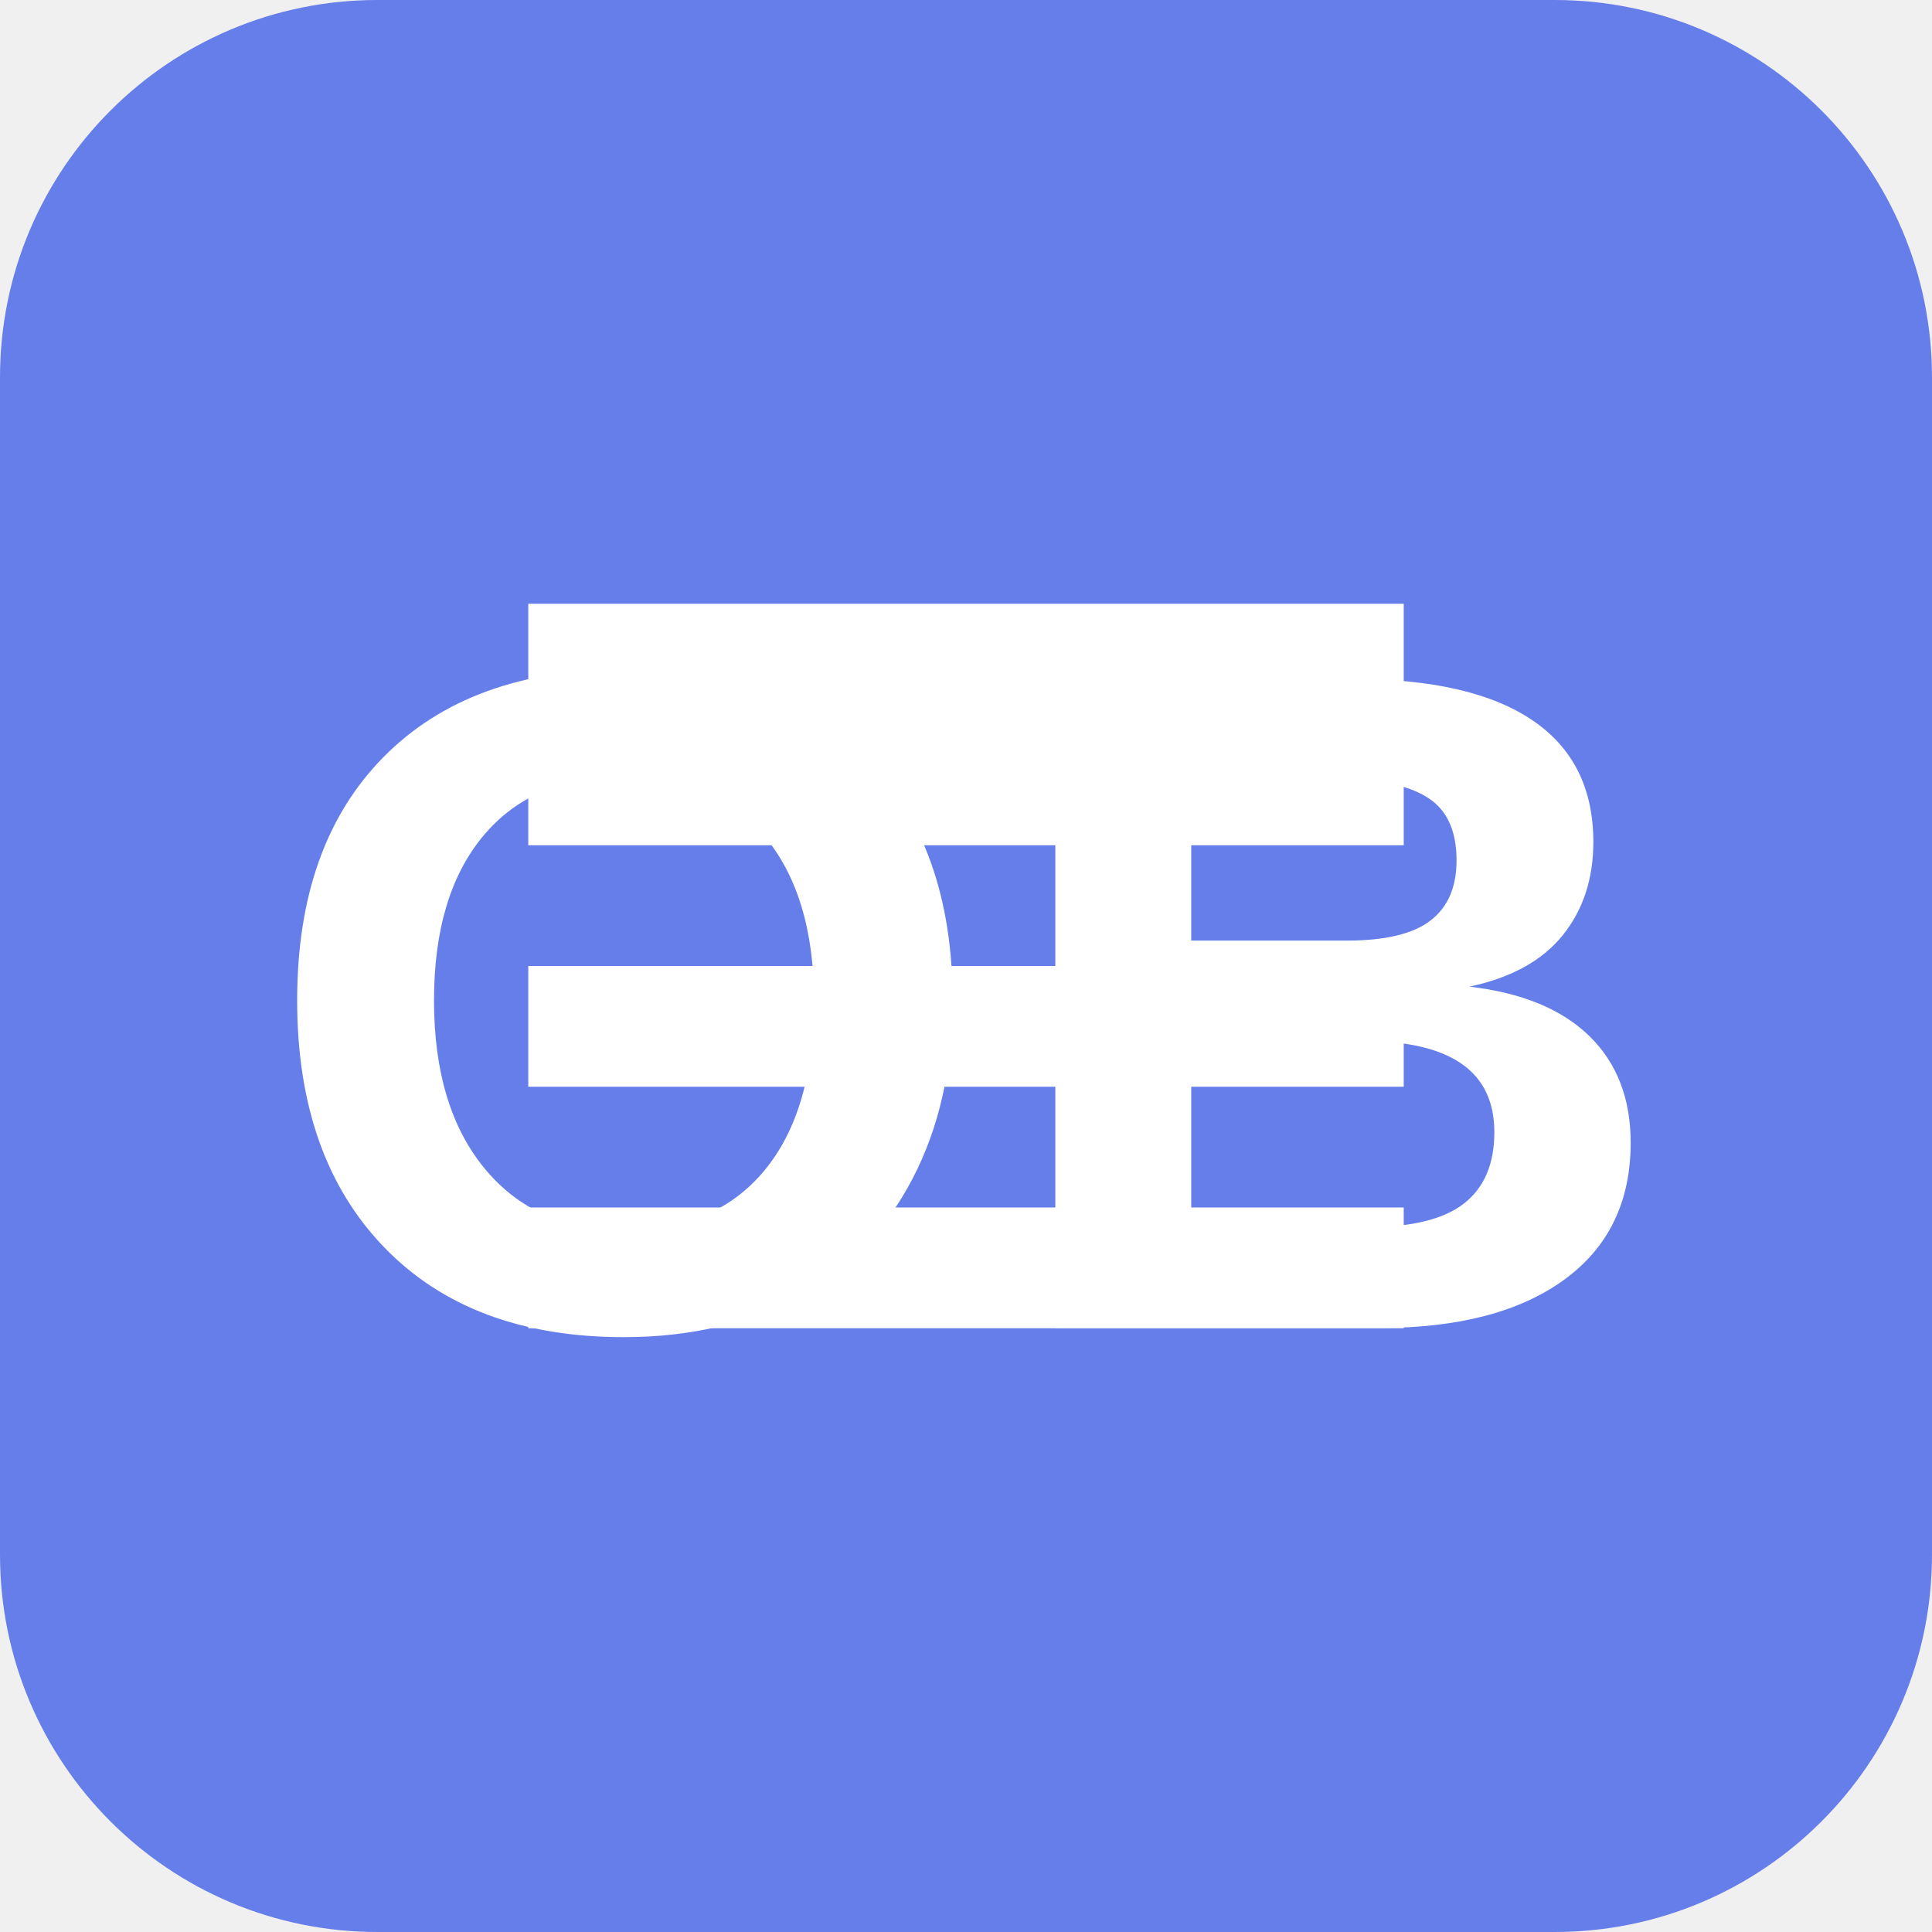
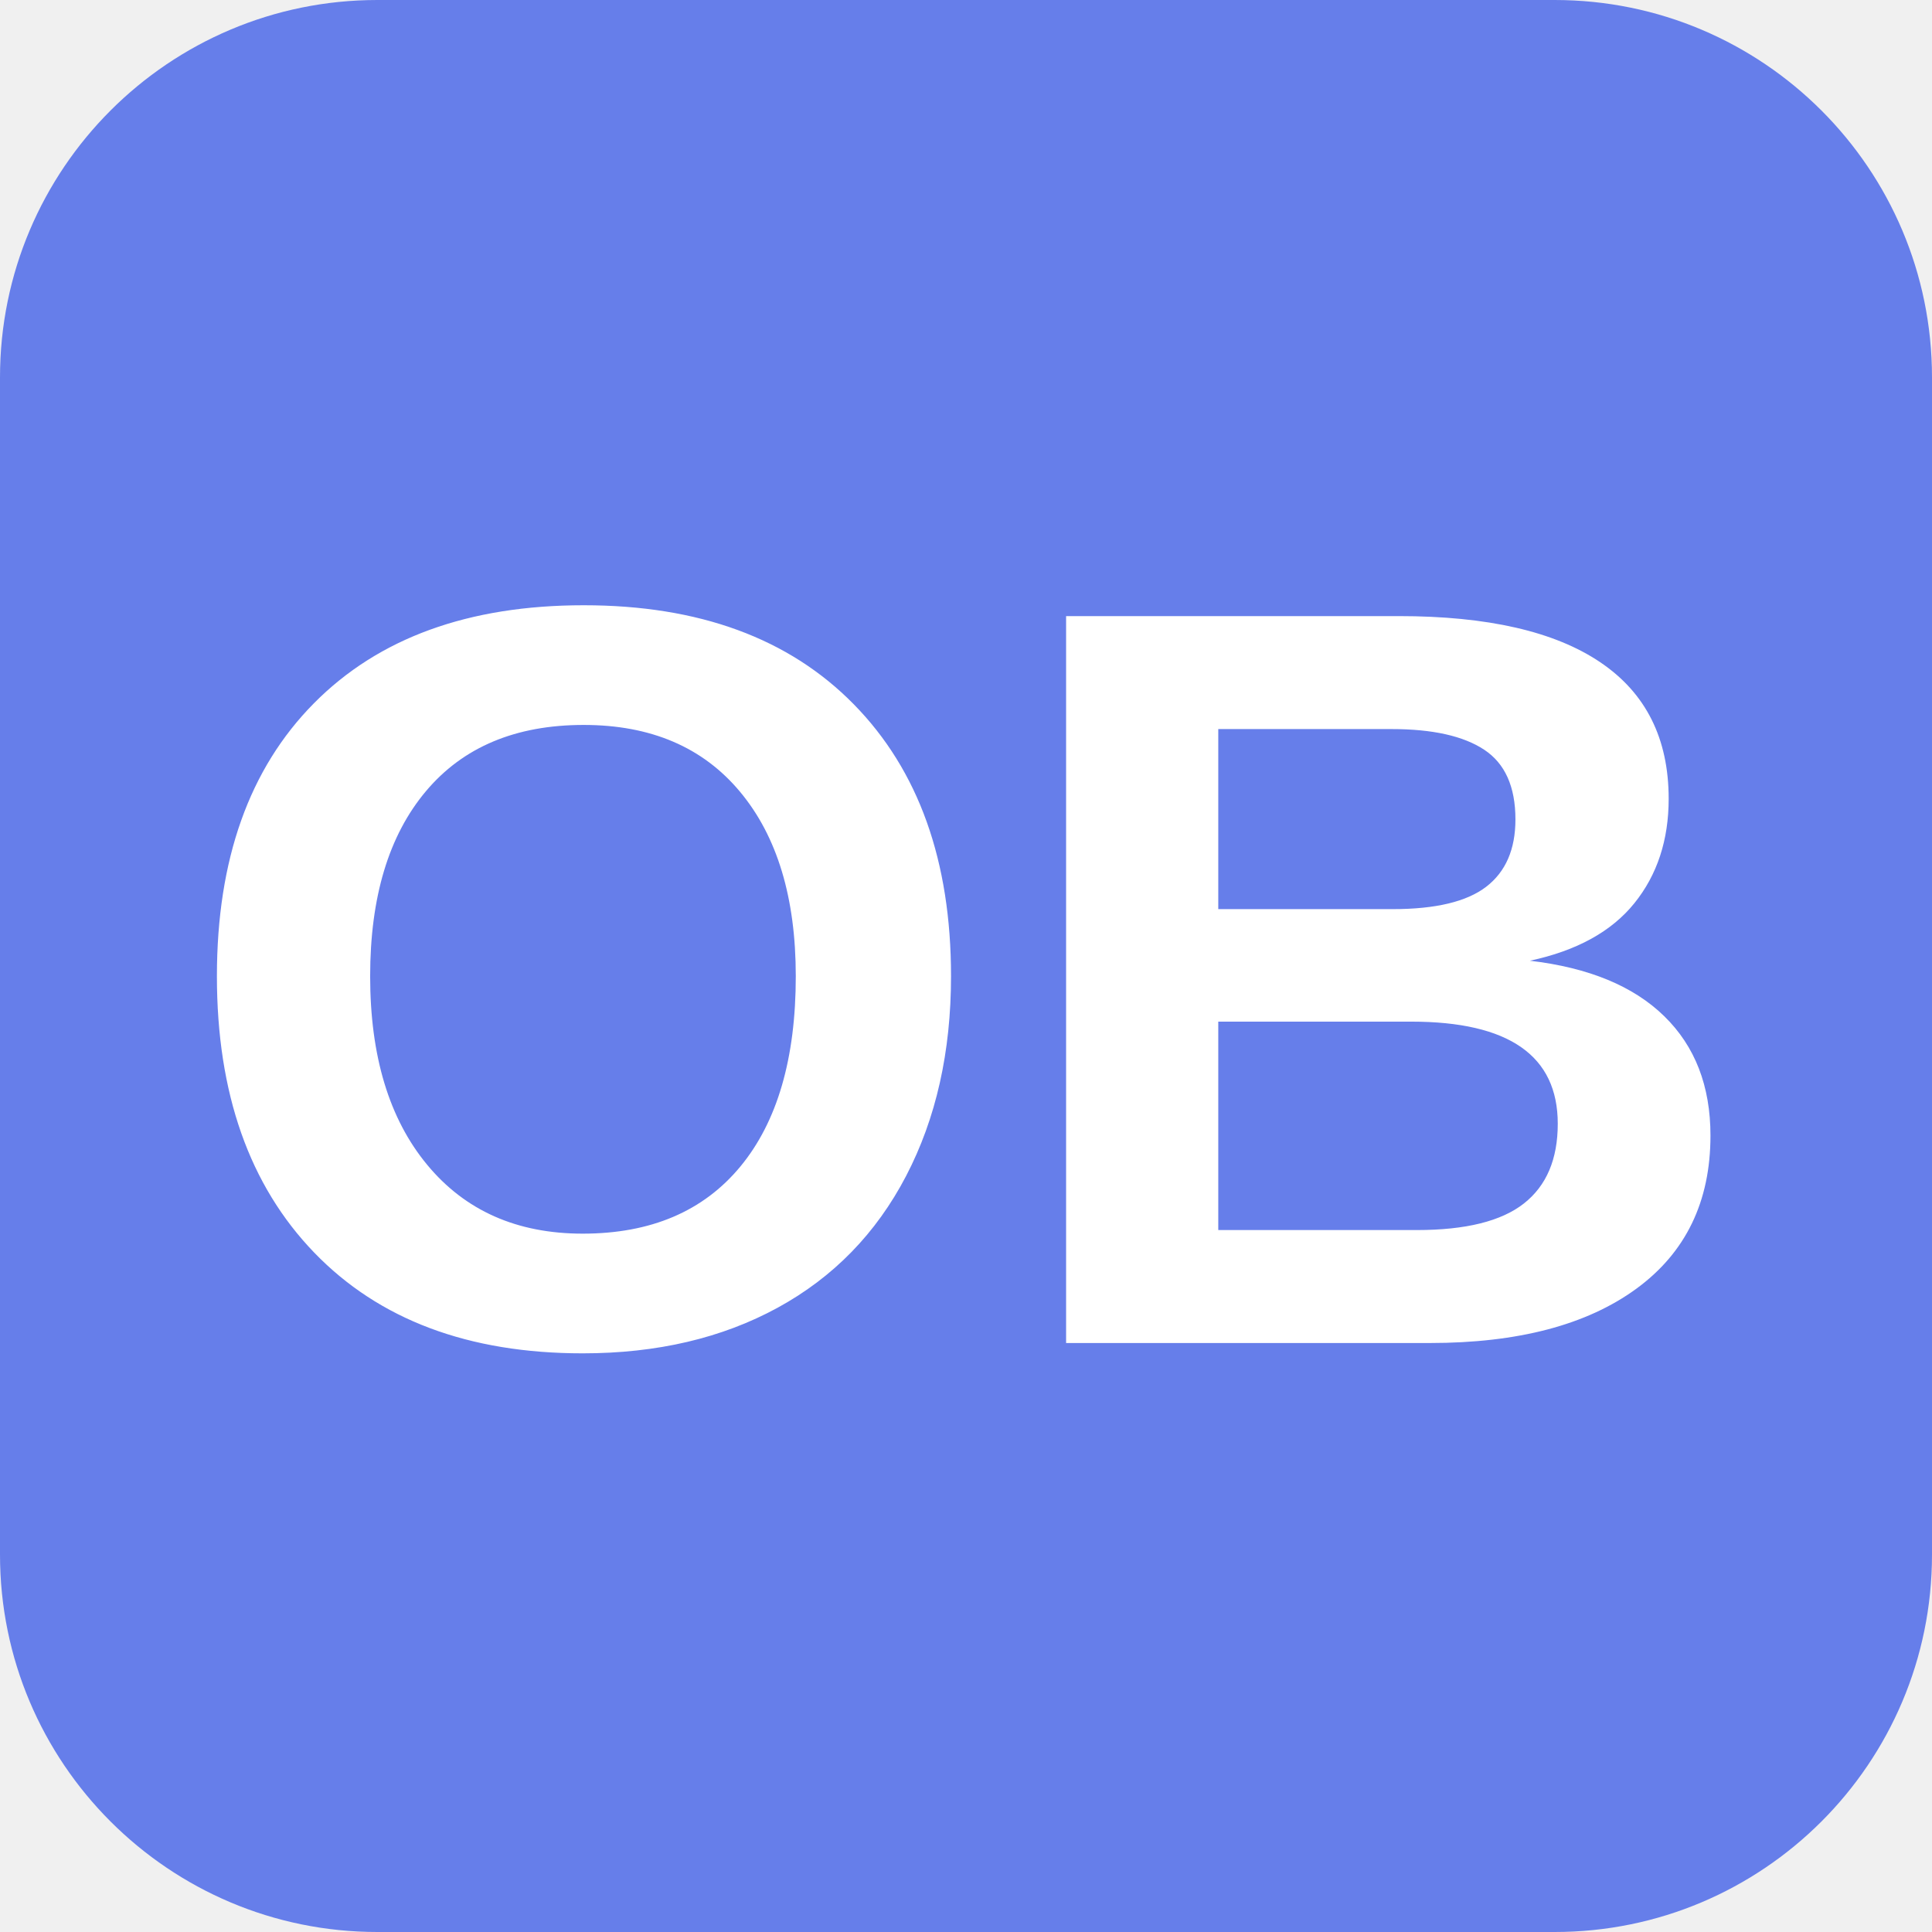
<svg xmlns="http://www.w3.org/2000/svg" viewBox="0 0 512 512">
  <rect width="512" height="512" rx="100" fill="#667eea" />
-   <path d="M140 256h232v32H140z" fill="white" />
-   <path d="M140 160h232v64H140z" fill="white" />
-   <path d="M140 320h232v32H140z" fill="white" />
-   <text x="50%" y="50%" dominant-baseline="middle" text-anchor="middle" font-family="Arial, sans-serif" font-size="250" fill="white" font-weight="bold" dy=".1em">OB</text>
+   <text x="50%" y="54%" dominant-baseline="middle" text-anchor="middle" font-family="Arial, sans-serif" font-size="280" fill="white" font-weight="bold">OB</text>
</svg>
